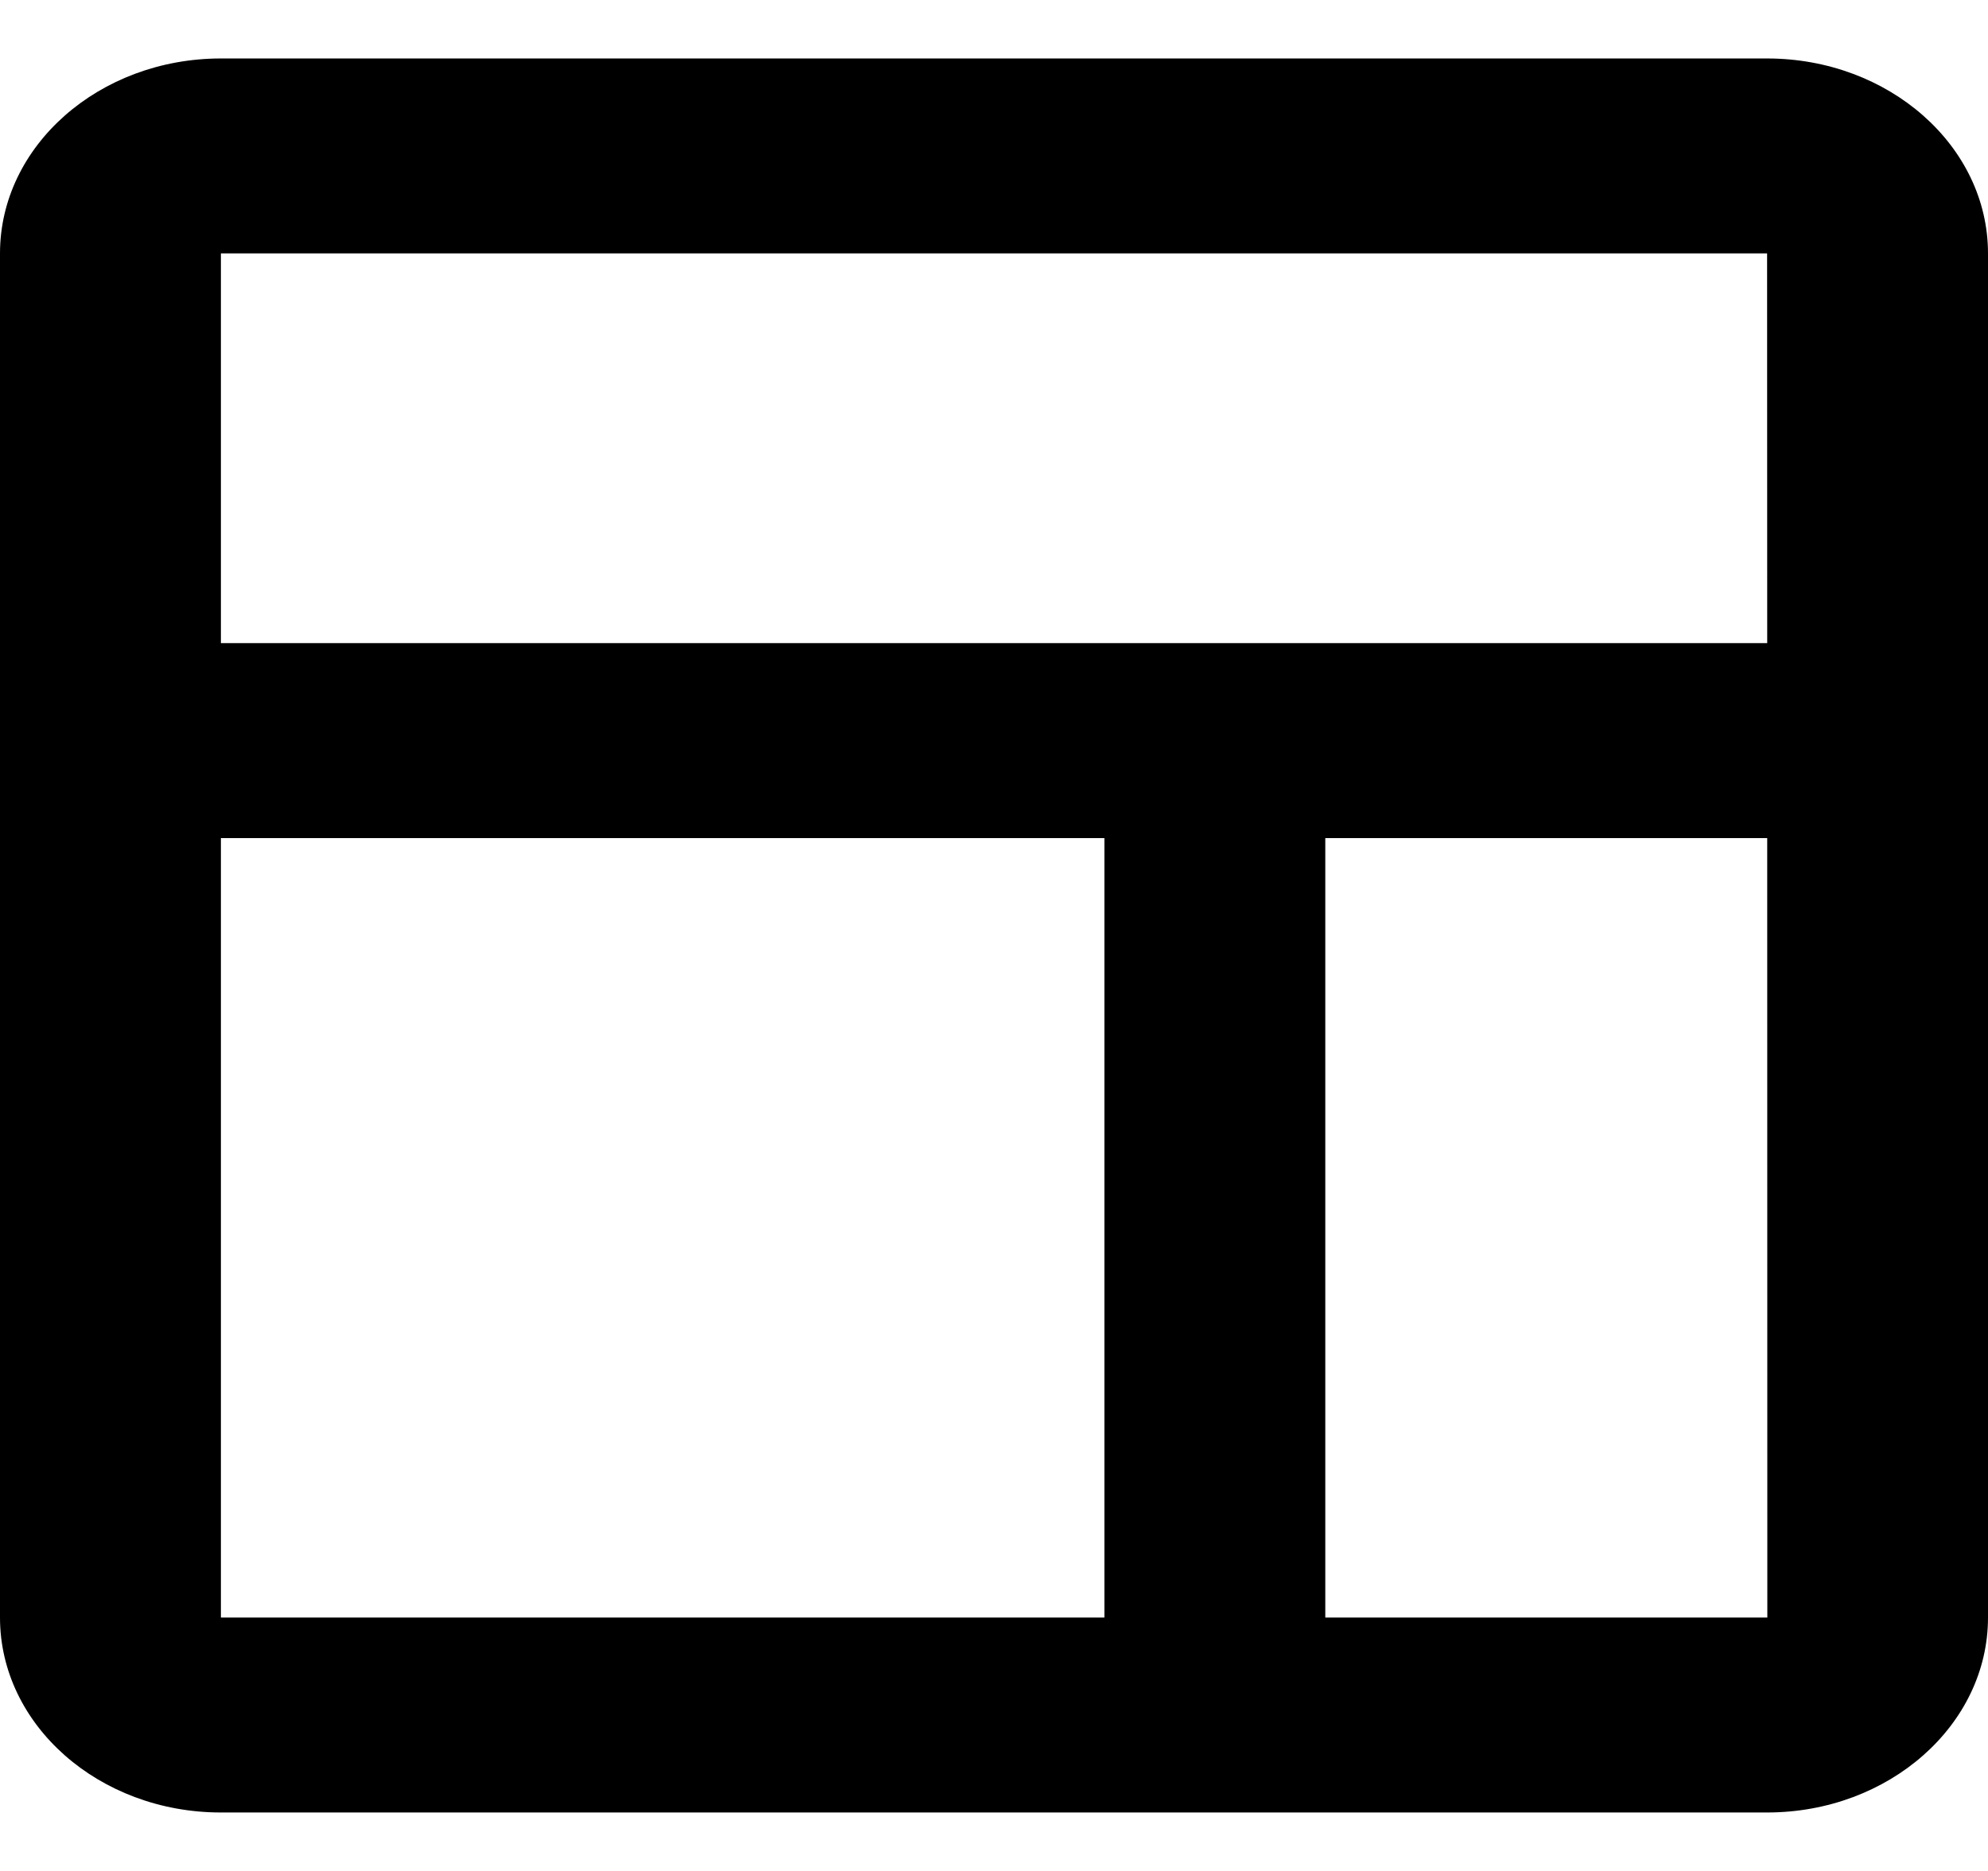
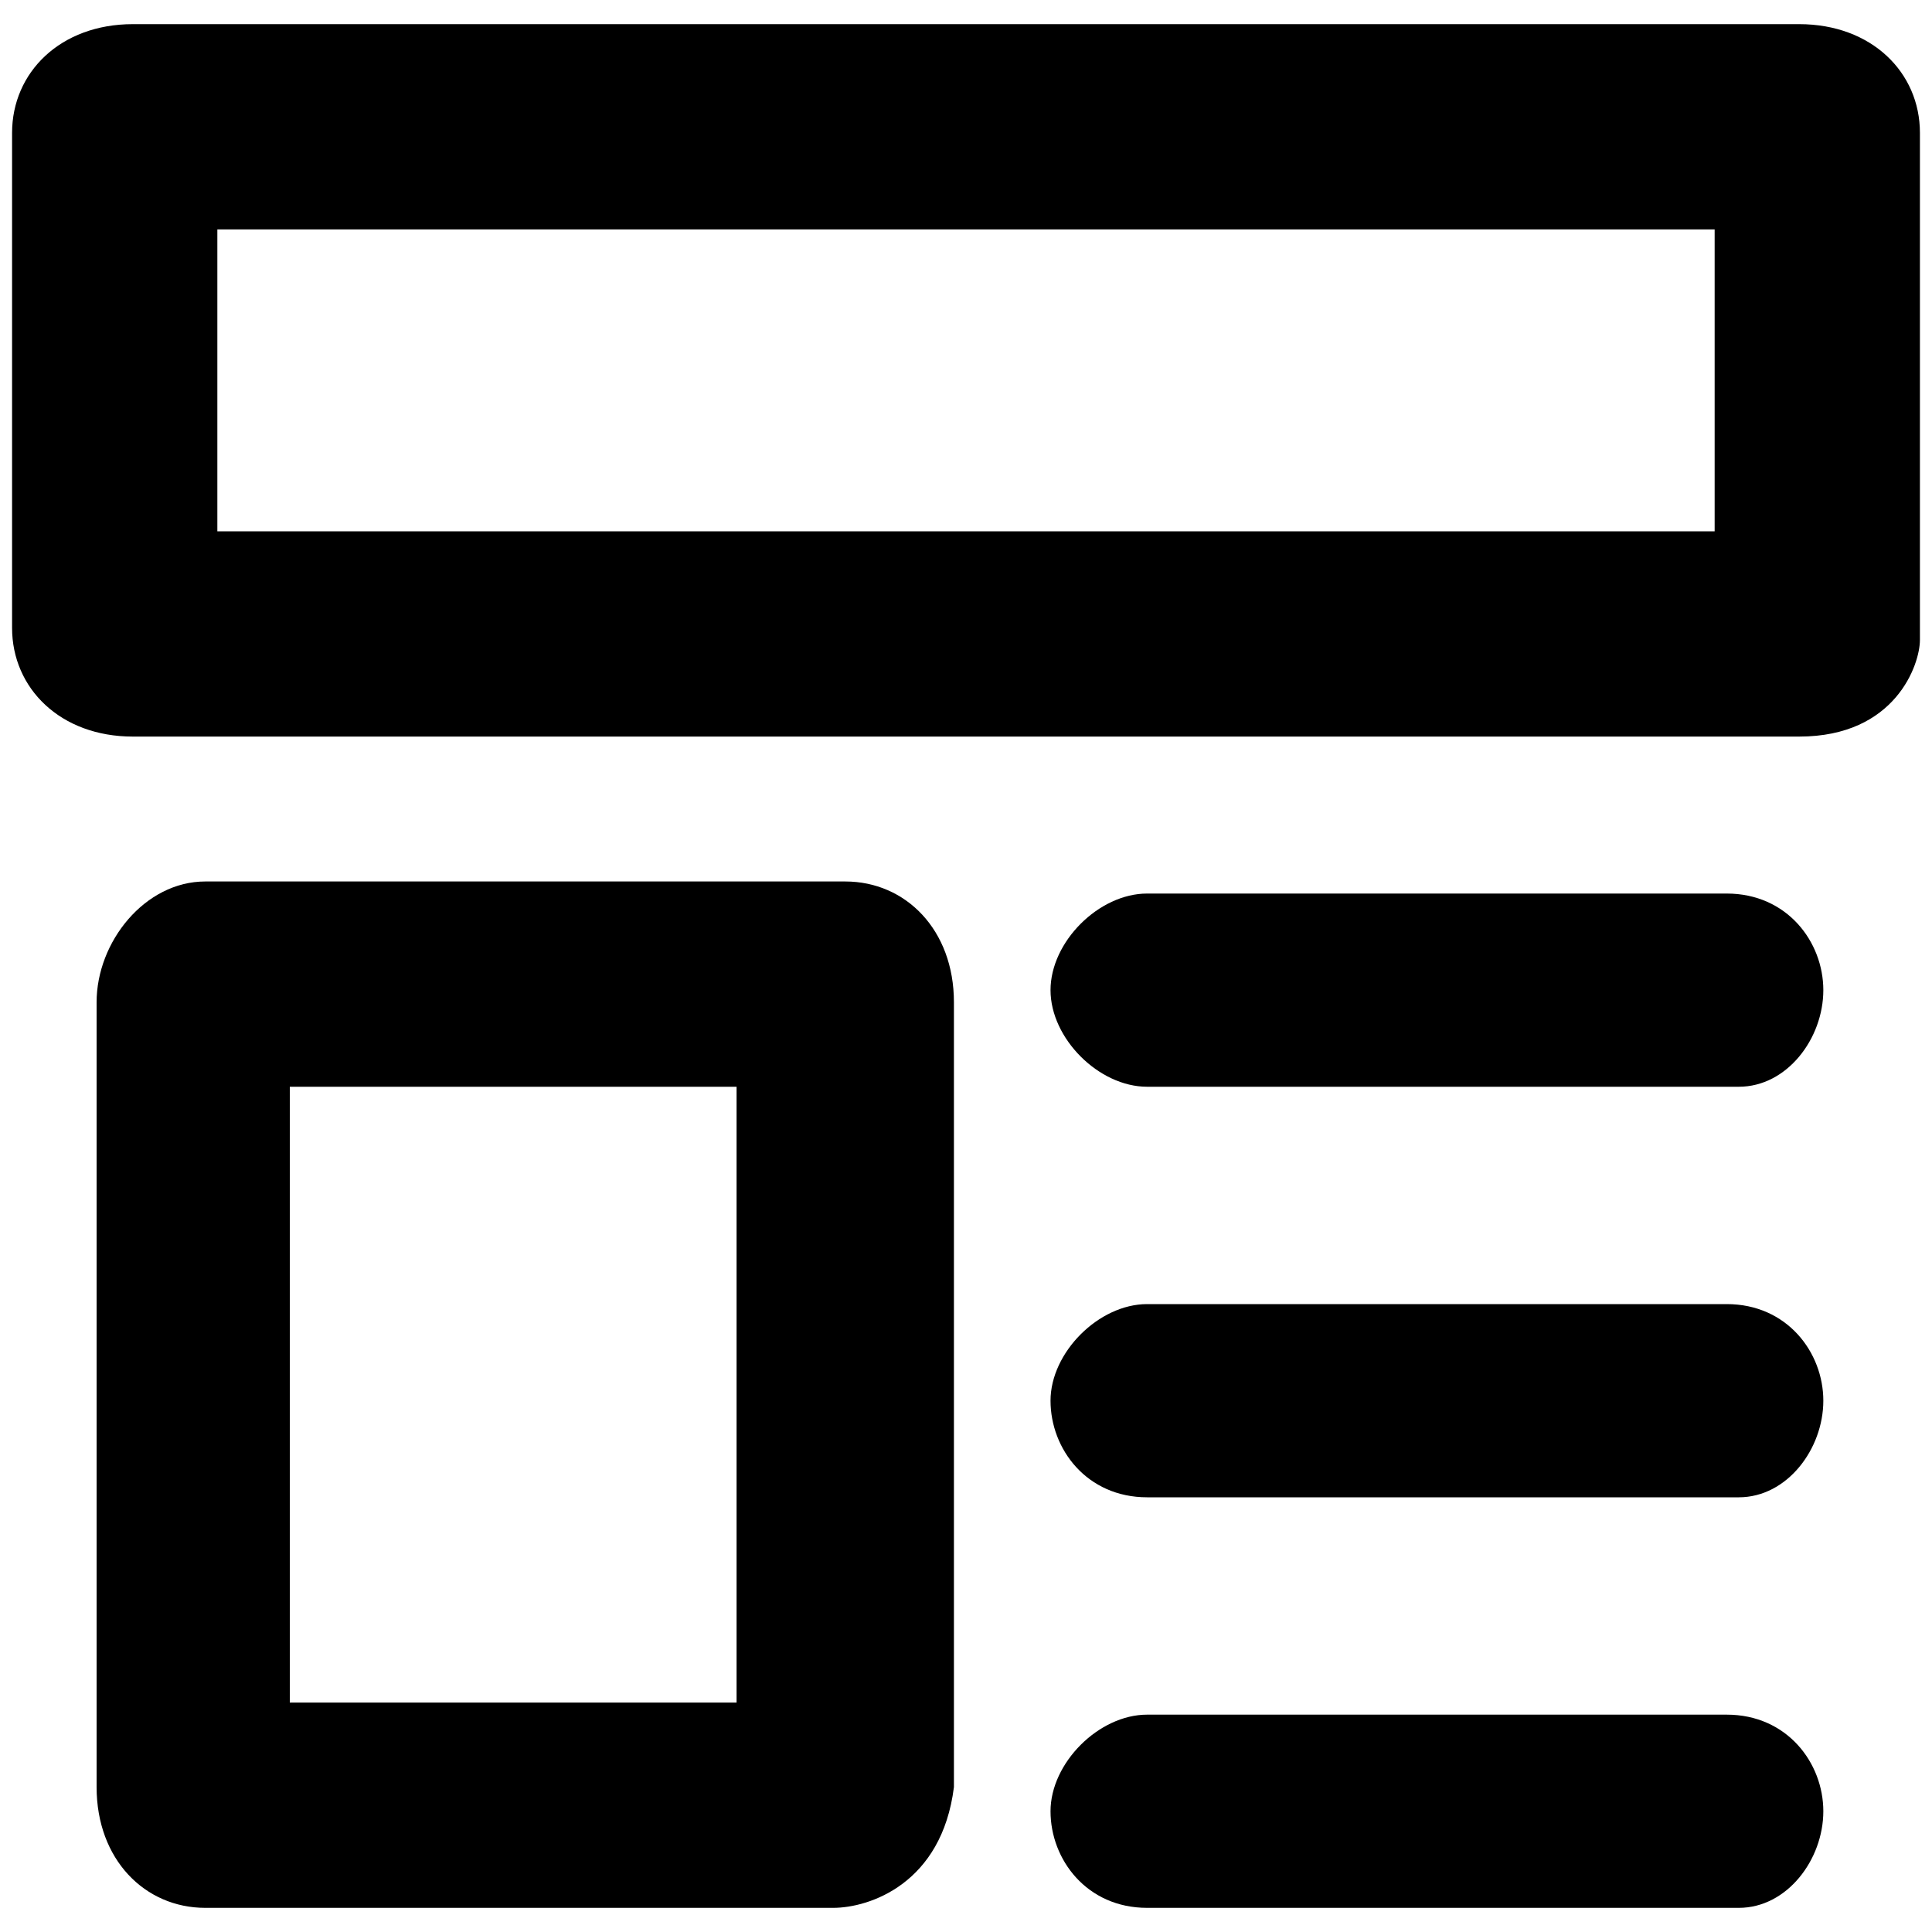
- <svg xmlns="http://www.w3.org/2000/svg" width="17" height="16" viewBox="0 0 17 16" fill="none">
-   <path d="M15.111 0.5H1.889C0.847 0.5 0 1.248 0 2.167V13.833C0 14.752 0.847 15.5 1.889 15.5H15.111C16.153 15.5 17 14.752 17 13.833V2.167C17 1.248 16.153 0.5 15.111 0.5ZM15.111 2.167L15.112 5.5H1.889V2.167H15.111ZM1.889 7.167H9.444V13.833H1.889V7.167ZM11.333 13.833V7.167H15.112L15.113 13.833H11.333Z" fill="black" />
+ <svg xmlns="http://www.w3.org/2000/svg" version="1.1" id="Layer_1" x="0px" y="0px" viewBox="0 0 16 16" style="enable-background:new 0 0 16 16;" xml:space="preserve">
+   <g>
+     <g>
+       <path d="M14.4,9H9.5C9.1,9,8.7,8.6,8.7,8.2s0.4-0.8,0.8-0.8h4.8c0.5,0,0.8,0.4,0.8,0.8S14.8,9,14.4,9z" />
+     </g>
+     <g>
+       <path d="M14.4,12.4H9.5c-0.5,0-0.8-0.4-0.8-0.8s0.4-0.8,0.8-0.8h4.8c0.5,0,0.8,0.4,0.8,0.8S14.8,12.4,14.4,12.4z" />
+     </g>
+     <g>
+       <path d="M14.4,15.8H9.5c-0.5,0-0.8-0.4-0.8-0.8s0.4-0.8,0.8-0.8h4.8c0.5,0,0.8,0.4,0.8,0.8S14.8,15.8,14.4,15.8z" />
+     </g>
+     <g>
+       <path d="M14.9,6.1H1.1c-0.6,0-1-0.4-1-0.9V1.1c0-0.5,0.4-0.9,1-0.9h13.8c0.6,0,1,0.4,1,0.9l0,4.2C15.9,5.5,15.7,6.1,14.9,6.1z     M1.8,4.4h12.4V1.9H1.8V4.4z" />
+     </g>
+     <g>
+       <path d="M6.9,15.8H1.7c-0.5,0-0.9-0.4-0.9-1V8.3c0-0.5,0.4-1,0.9-1h5.3c0.5,0,0.9,0.4,0.9,1v6.5C7.8,15.6,7.2,15.8,6.9,15.8z     M2.4,14.1h3.7l0-5.1H2.4V14.1z" />
+     </g>
+   </g>
</svg>
